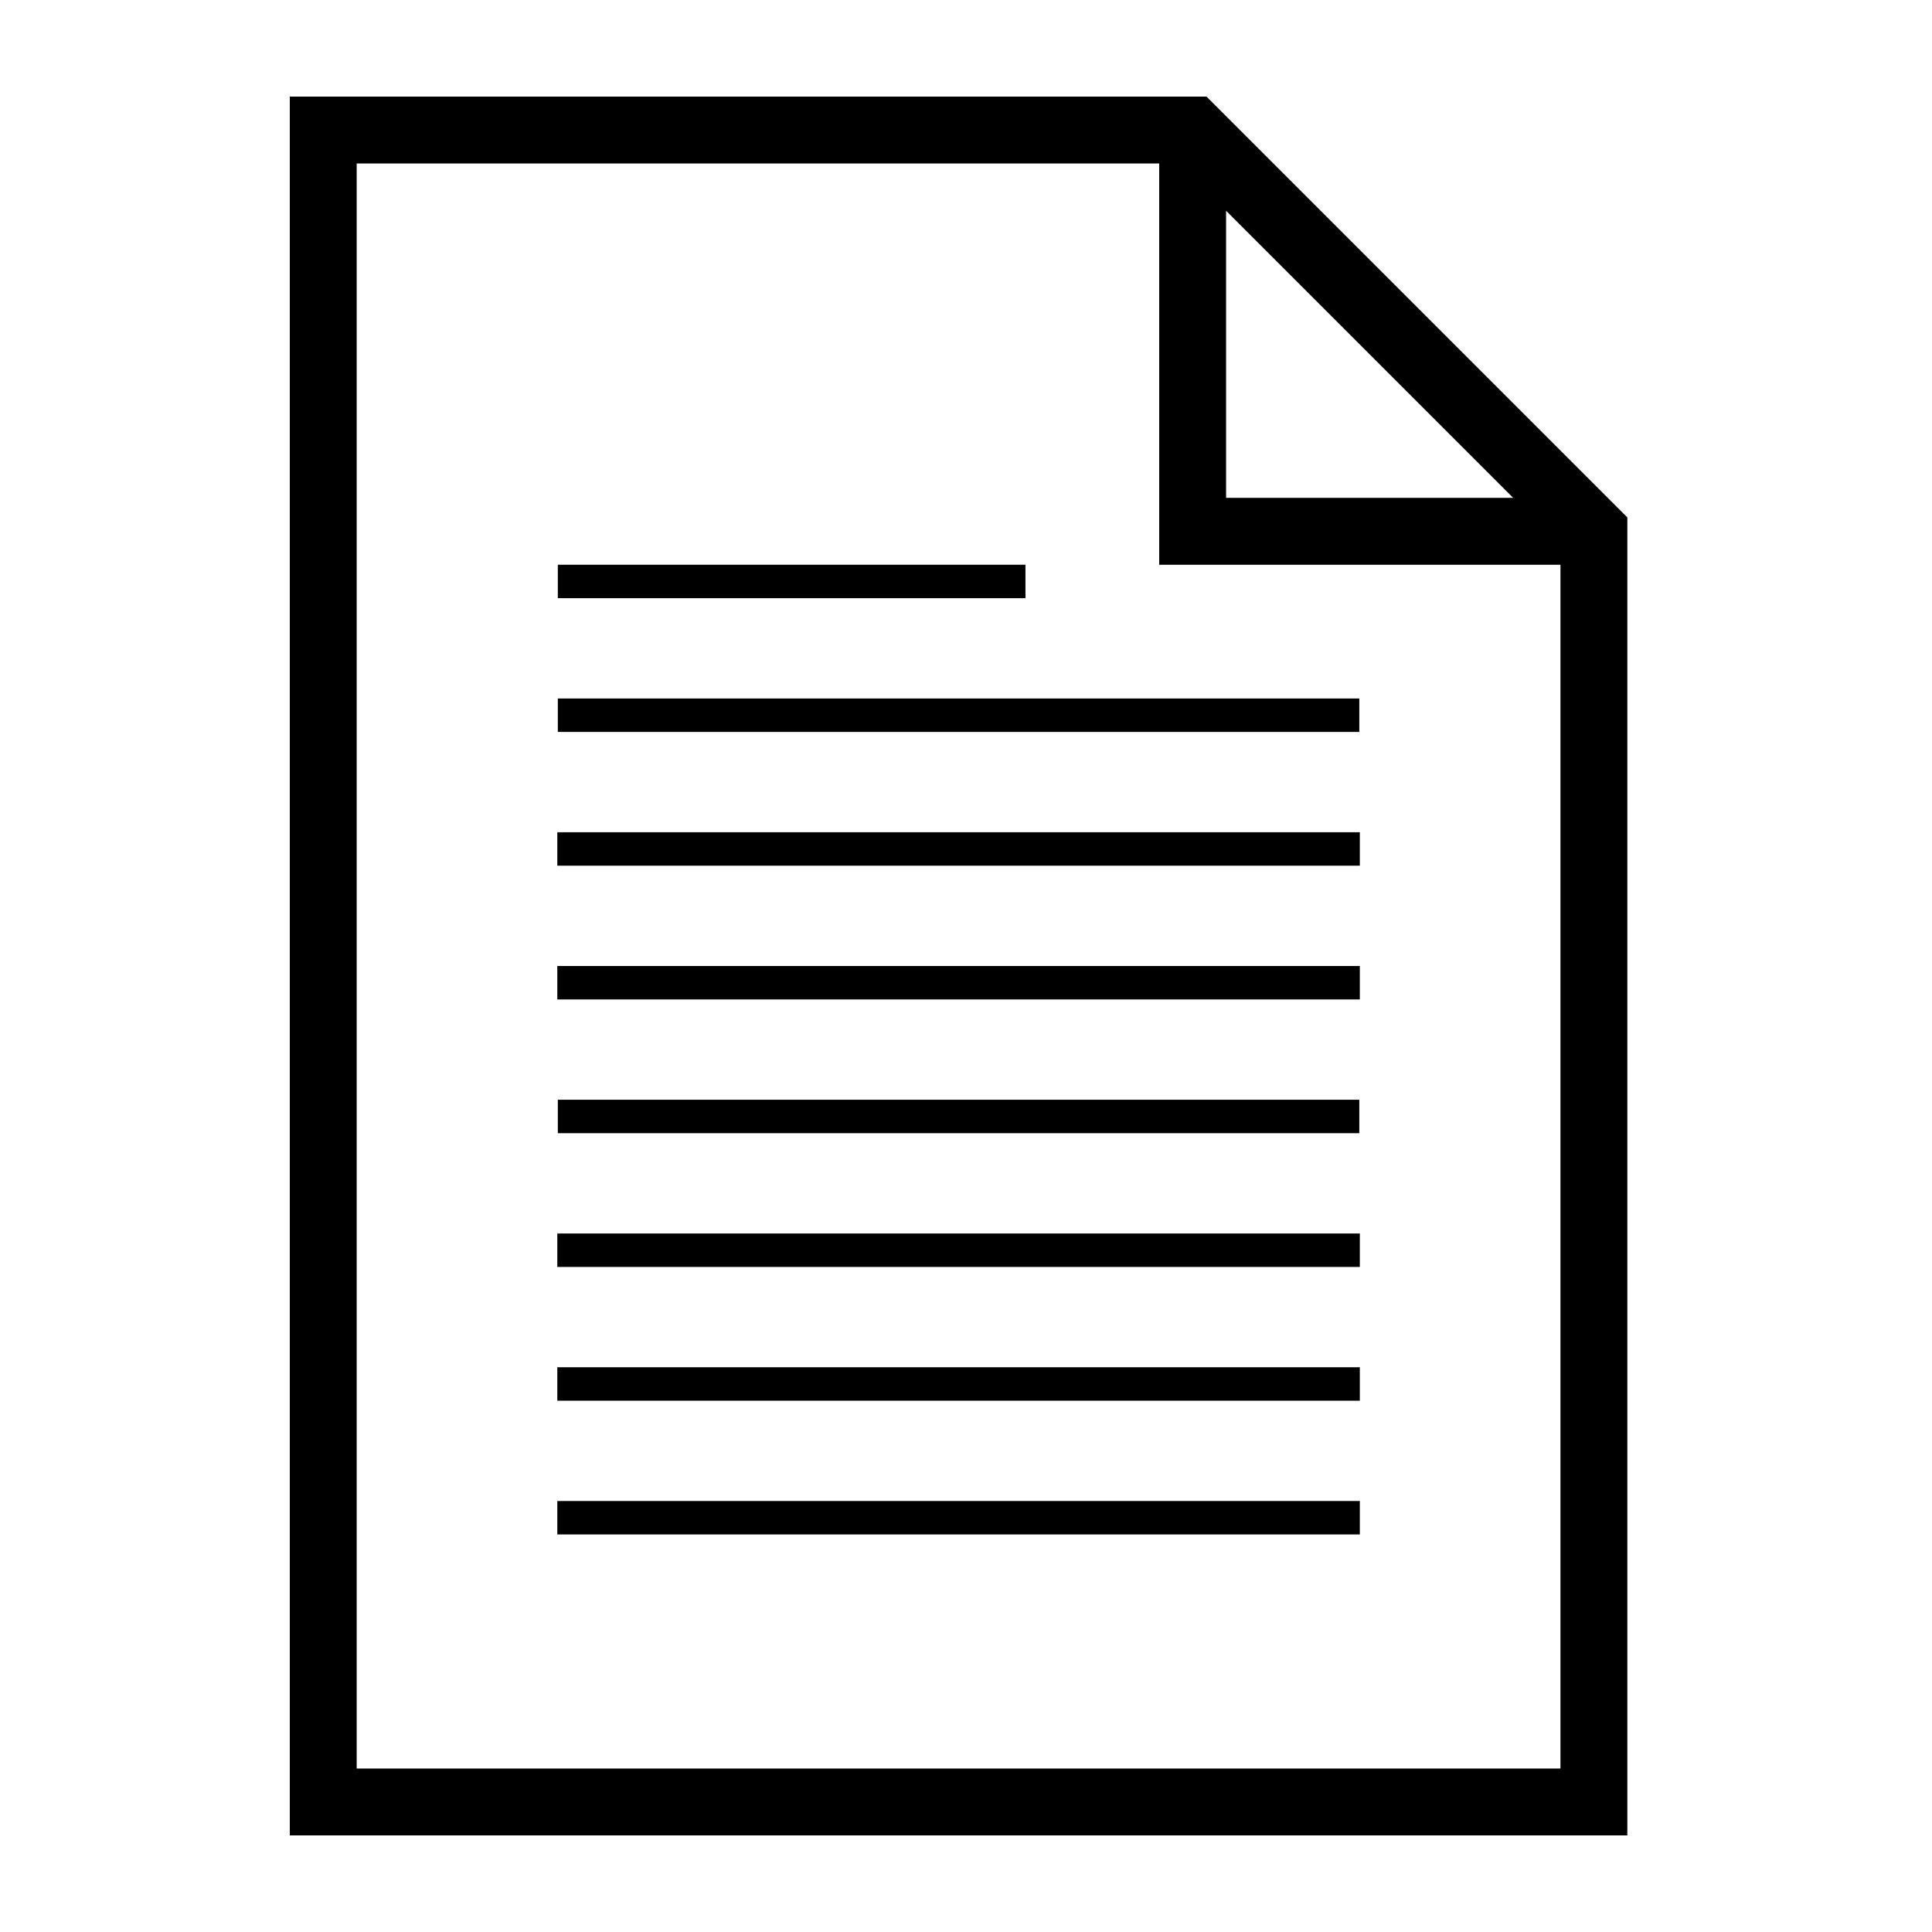
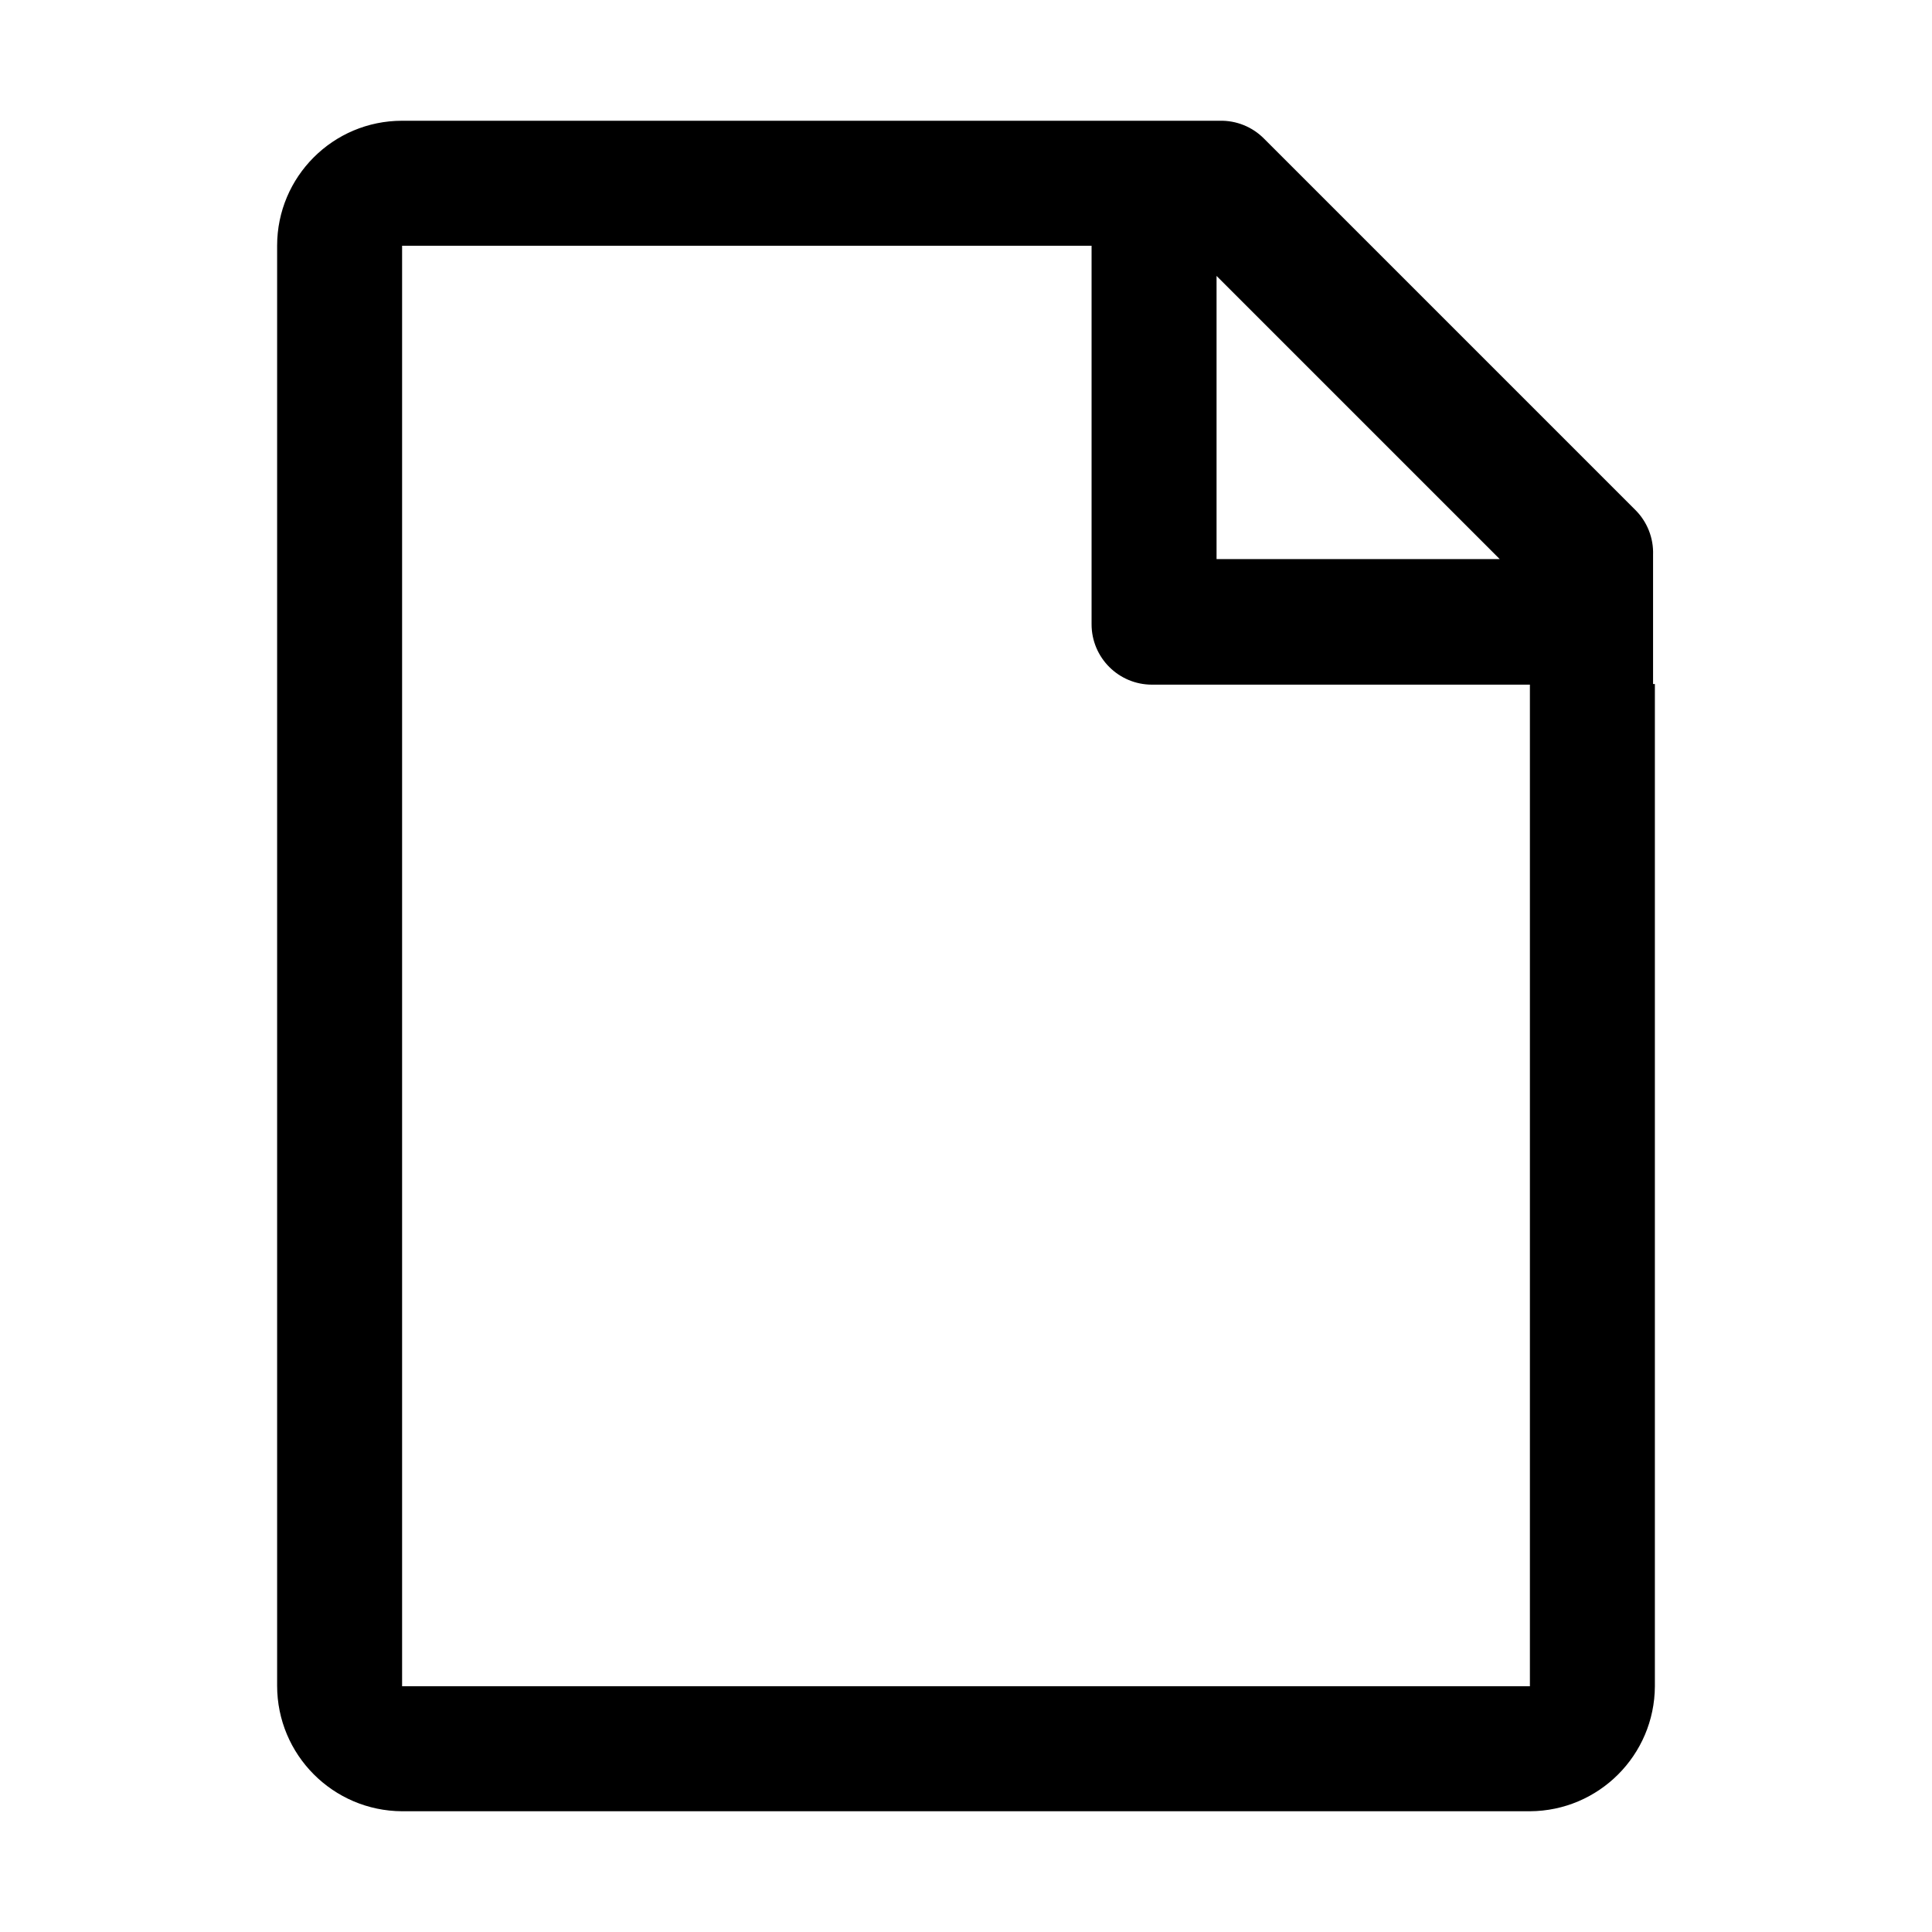
- <svg xmlns="http://www.w3.org/2000/svg" version="1.1" x="0px" y="0px" viewBox="0 0 100 100" enable-background="new 0 0 100 100" xml:space="preserve">
-   <path d="M62.448,5H15v90h69.231V26.783L62.448,5z M63.462,10.909l14.86,14.86h-14.86V10.909z M18.462,91.538V8.462H60v20.769h20.769  v62.308H18.462z" />
-   <rect x="28.873" y="56.923" width="41.484" height="1.731" />
-   <rect x="28.846" y="77.692" width="41.538" height="1.731" />
-   <rect x="28.846" y="63.846" width="41.538" height="1.731" />
-   <rect x="28.846" y="70.769" width="41.538" height="1.731" />
-   <rect x="28.873" y="36.154" width="41.484" height="1.731" />
-   <rect x="28.873" y="29.231" width="24.204" height="1.731" />
-   <rect x="28.846" y="43.077" width="41.538" height="1.731" />
-   <rect x="28.846" y="50" width="41.538" height="1.731" />
+ <svg xmlns="http://www.w3.org/2000/svg" viewBox="0 0 32 32">
+   <path d="M27.41,11.33v16.6A2.08,2.08,0,0,1,25.34,30H6.66a2.08,2.08,0,0,1-2.07-2.08h0V4.07A2.07,2.07,0,0,1,6.66,2H20.2a1,1,0,0,1,.74.3l6.14,6.14a1,1,0,0,1,.3.75v.08h0v2.07h-8.3a1,1,0,0,1-1-1h0V4.07H6.66V27.93H25.34V11.33ZM20.15,4.57V9.26h4.69Z" />
</svg>
